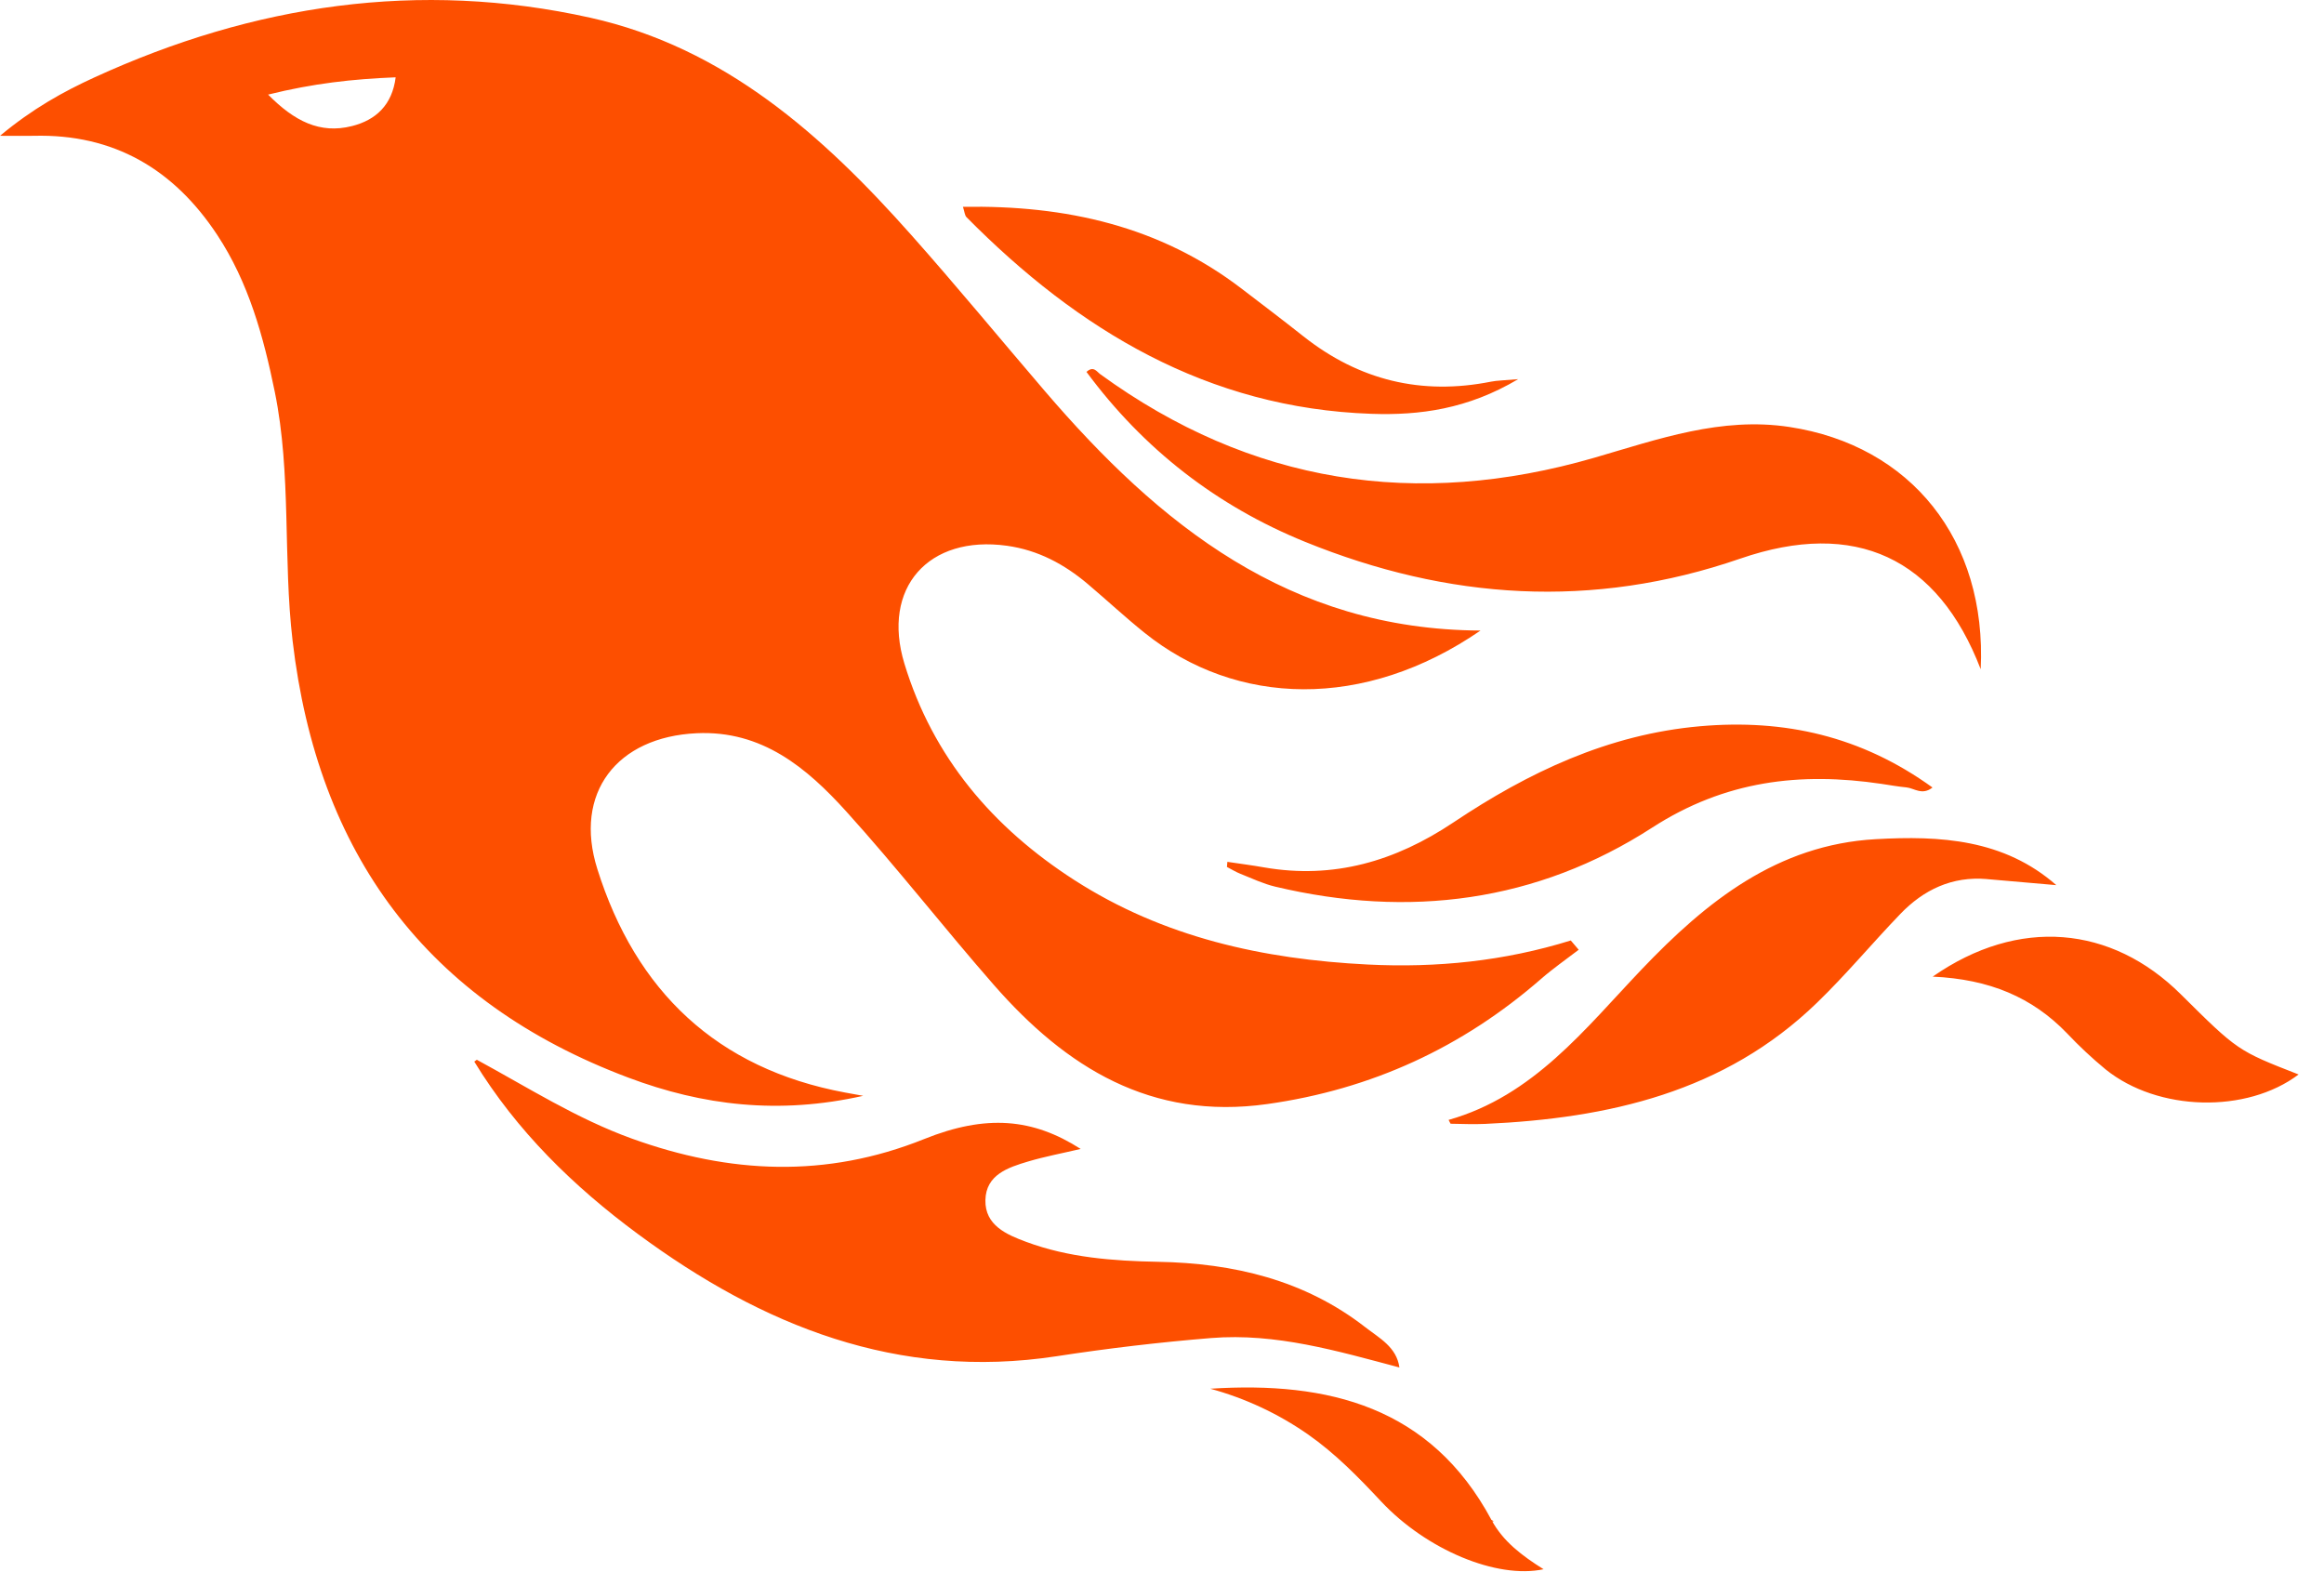
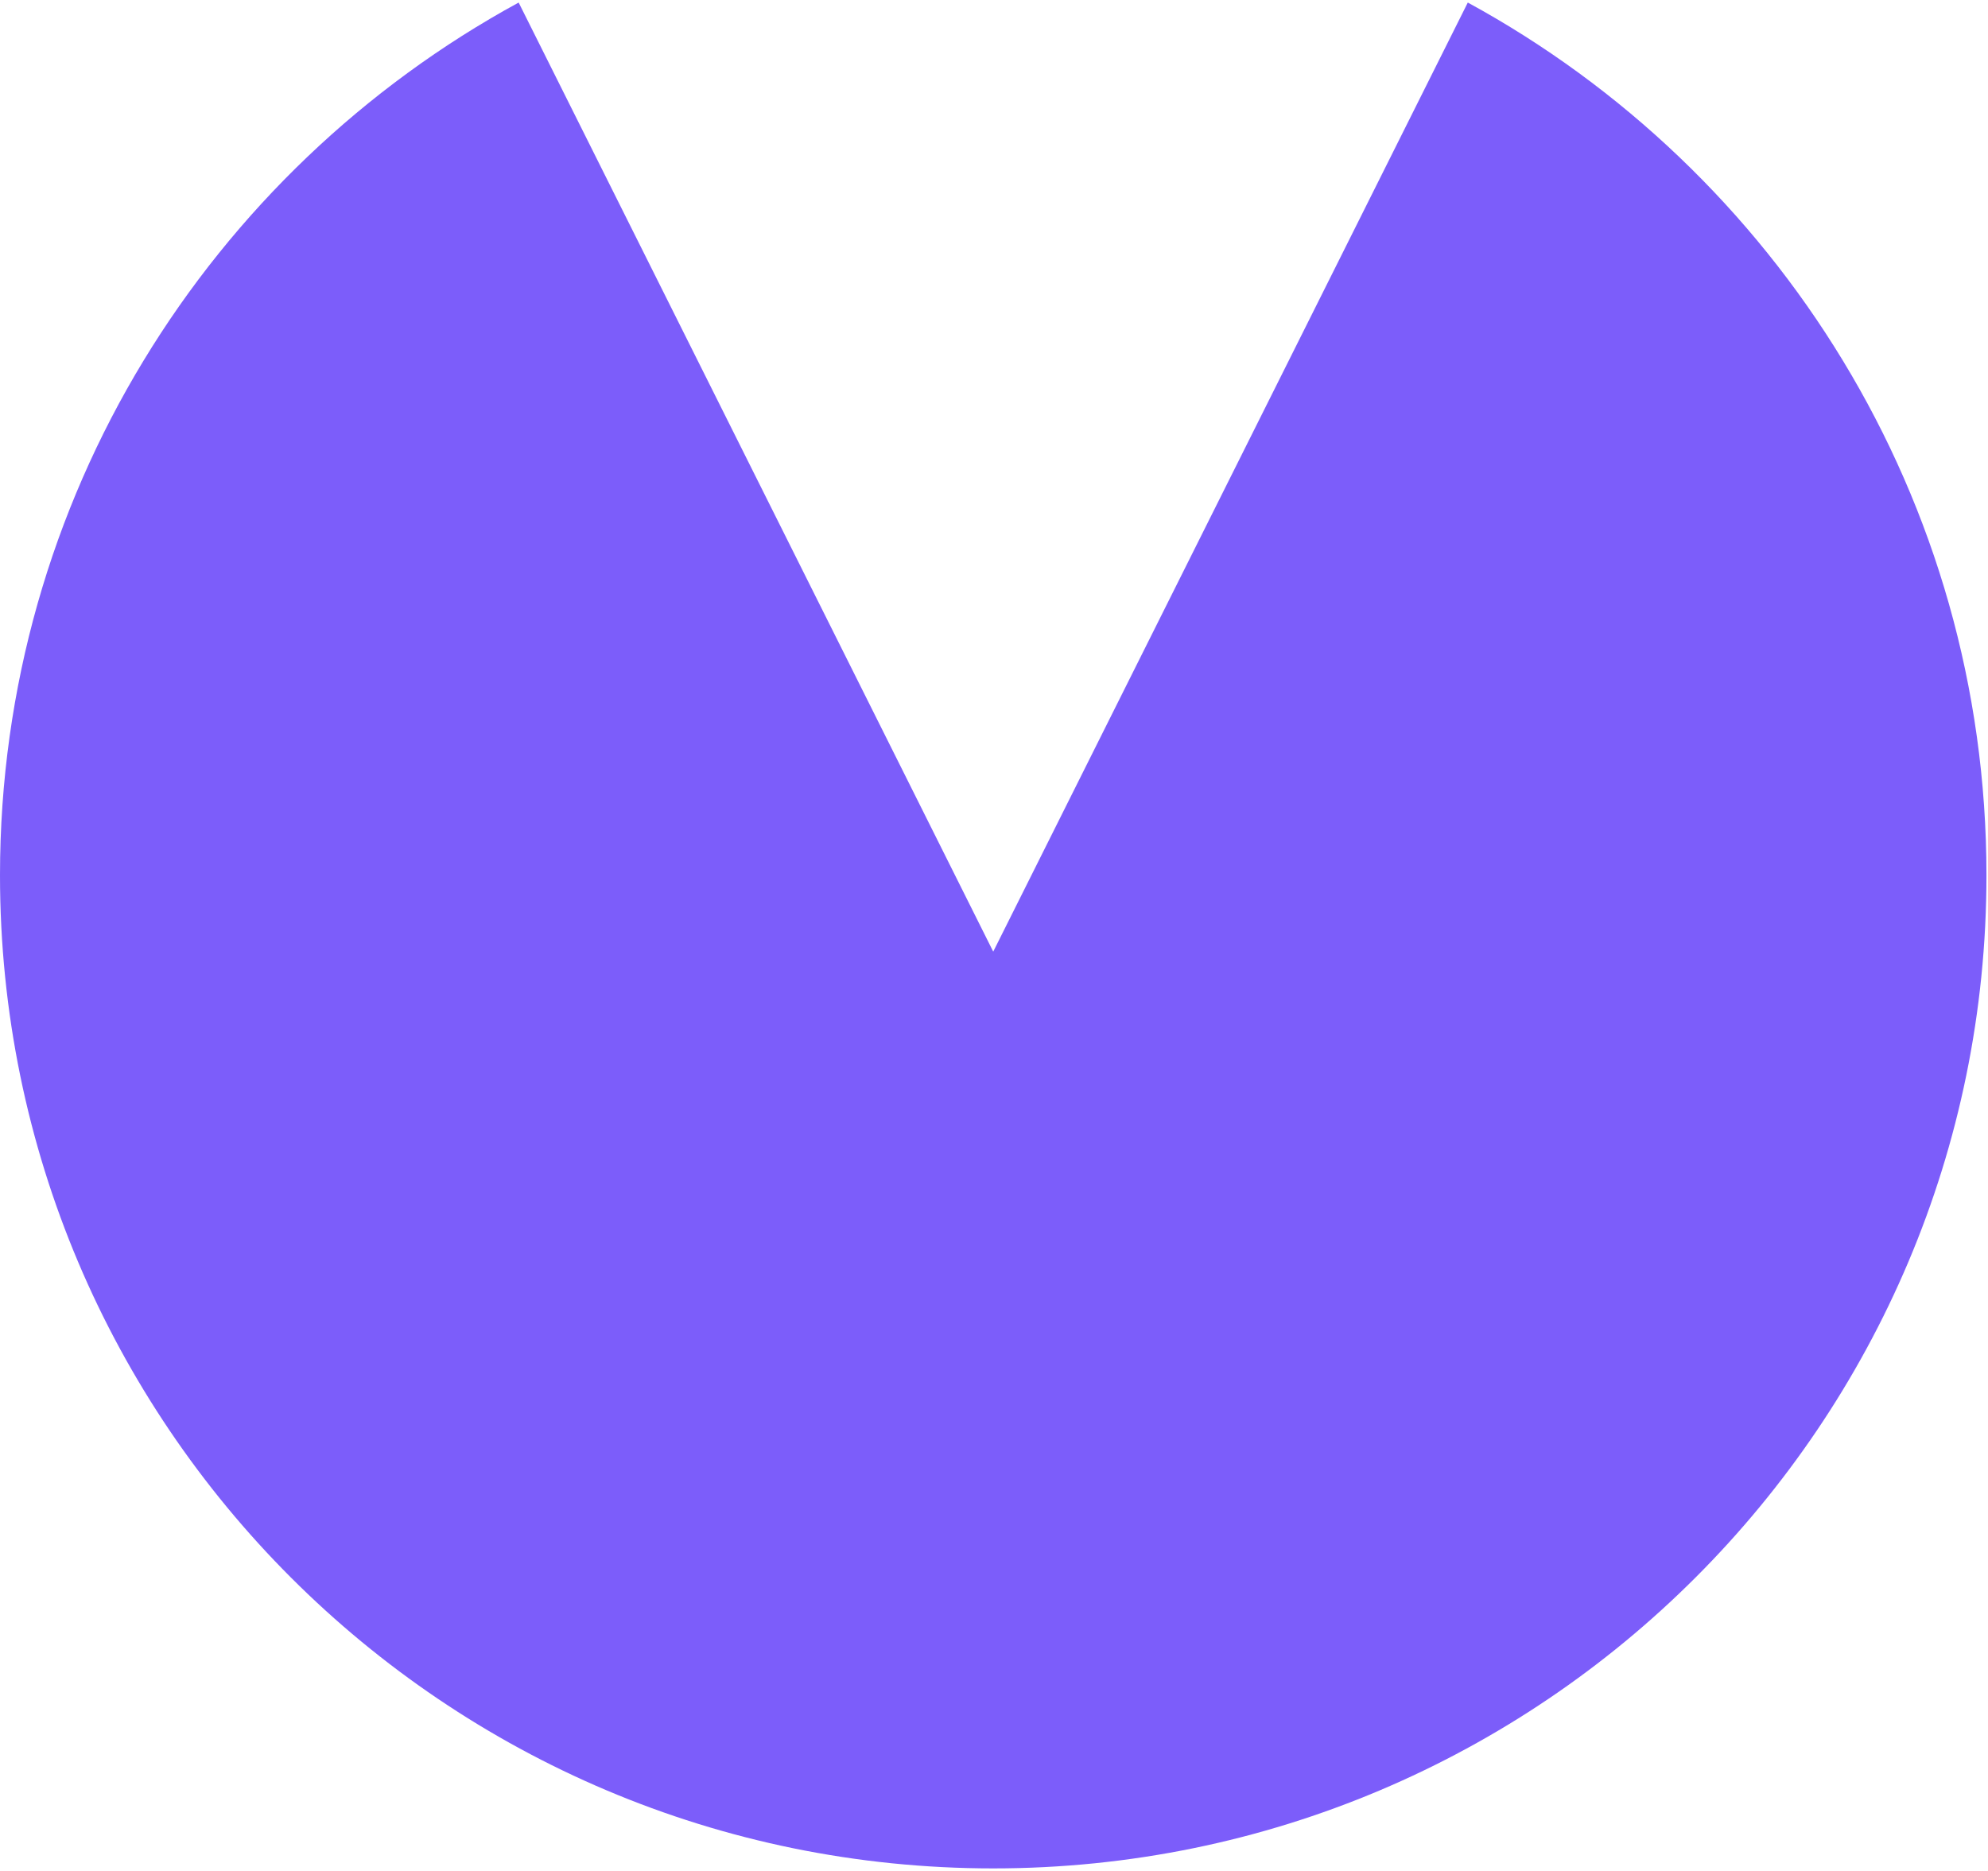
- <svg xmlns="http://www.w3.org/2000/svg" viewBox="0 0 71 48" fill="currentColor" aria-hidden="true">
-   <path d="m26.371 33.477-.552-.1c-3.92-.729-6.397-3.1-7.57-6.829-.733-2.324.597-4.035 3.035-4.148 1.995-.092 3.362 1.055 4.57 2.39 1.557 1.72 2.984 3.558 4.514 5.305 2.202 2.515 4.797 4.134 8.347 3.634 3.183-.448 5.958-1.725 8.371-3.828.363-.316.761-.592 1.144-.886l-.241-.284c-2.027.63-4.093.841-6.205.735-3.195-.16-6.24-.828-8.964-2.582-2.486-1.601-4.319-3.746-5.19-6.611-.704-2.315.736-3.934 3.135-3.6.948.133 1.746.56 2.463 1.165.583.493 1.143 1.015 1.738 1.493 2.8 2.25 6.712 2.375 10.265-.068-5.842-.026-9.817-3.24-13.308-7.313-1.366-1.594-2.7-3.216-4.095-4.785-2.698-3.036-5.692-5.71-9.79-6.623C12.8-.623 7.745.14 2.893 2.361 1.926 2.804.997 3.319 0 4.149c.494 0 .763.006 1.032 0 2.446-.064 4.28 1.023 5.602 3.024.962 1.457 1.415 3.104 1.761 4.798.513 2.515.247 5.078.544 7.605.761 6.494 4.08 11.026 10.26 13.346 2.267.852 4.591 1.135 7.172.555ZM10.751 3.852c-.976.246-1.756-.148-2.56-.962 1.377-.343 2.592-.476 3.897-.528-.107.848-.607 1.306-1.336 1.49Zm32.002 37.924c-.085-.626-.62-.901-1.04-1.228-1.857-1.446-4.03-1.958-6.333-2-1.375-.026-2.735-.128-4.031-.61-.595-.22-1.26-.505-1.244-1.272.015-.78.693-1 1.31-1.184.505-.15 1.026-.247 1.6-.382-1.46-.936-2.886-1.065-4.787-.3-2.993 1.202-5.943 1.06-8.926-.017-1.684-.608-3.179-1.563-4.735-2.408l-.077.057c1.29 2.115 3.034 3.817 5.004 5.271 3.793 2.8 7.936 4.471 12.784 3.73A66.714 66.714 0 0 1 37 40.877c1.98-.16 3.866.398 5.753.899Zm-9.14-30.345c-.105-.076-.206-.266-.42-.069 1.745 2.36 3.985 4.098 6.683 5.193 4.354 1.767 8.773 2.07 13.293.51 3.51-1.21 6.033-.028 7.343 3.38.19-3.955-2.137-6.837-5.843-7.401-2.084-.318-4.01.373-5.962.94-5.434 1.575-10.485.798-15.094-2.553Zm27.085 15.425c.708.059 1.416.123 2.124.185-1.6-1.405-3.55-1.517-5.523-1.404-3.003.17-5.167 1.903-7.14 3.972-1.739 1.824-3.31 3.87-5.903 4.604.043.078.054.117.066.117.35.005.699.021 1.047.005 3.768-.17 7.317-.965 10.14-3.7.89-.86 1.685-1.817 2.544-2.71.716-.746 1.584-1.159 2.645-1.07Zm-8.753-4.67c-2.812.246-5.254 1.409-7.548 2.943-1.766 1.18-3.654 1.738-5.776 1.37-.374-.066-.75-.114-1.124-.17l-.013.156c.135.07.265.151.405.207.354.14.702.308 1.07.395 4.083.971 7.992.474 11.516-1.803 2.221-1.435 4.521-1.707 7.013-1.336.252.038.503.083.756.107.234.022.479.255.795.003-2.179-1.574-4.526-2.096-7.094-1.872Zm-10.049-9.544c1.475.051 2.943-.142 4.486-1.059-.452.04-.643.04-.827.076-2.126.424-4.033-.04-5.733-1.383-.623-.493-1.257-.974-1.889-1.457-2.503-1.914-5.374-2.555-8.514-2.5.05.154.054.26.108.315 3.417 3.455 7.371 5.836 12.369 6.008Zm24.727 17.731c-2.114-2.097-4.952-2.367-7.578-.537 1.738.078 3.043.632 4.101 1.728a13 13 0 0 0 1.182 1.106c1.6 1.29 4.311 1.352 5.896.155-1.861-.726-1.861-.726-3.601-2.452Zm-21.058 16.06c-1.858-3.46-4.981-4.24-8.59-4.008a9.667 9.667 0 0 1 2.977 1.39c.84.586 1.547 1.311 2.243 2.055 1.38 1.473 3.534 2.376 4.962 2.07-.656-.412-1.238-.848-1.592-1.507Zl-.006.006-.036-.004.021.018.012.053Za.127.127 0 0 0 .015.043c.005.008.038 0 .058-.002Zl-.008.01.005.026.024.014Z" fill="#FD4F00" />
+ <svg xmlns="http://www.w3.org/2000/svg" width="85" height="80" viewBox="0 0 85 80" fill="none">
+   <path fill-rule="evenodd" clip-rule="evenodd" d="M22.176 0.109L42.467 40.691L62.758 0.109C75.969 7.308 84.934 21.319 84.934 37.424C84.934 60.878 65.921 79.891 42.467 79.891C19.013 79.891 0 60.878 0 37.424C0 21.319 8.965 7.308 22.176 0.109Z" fill="#7C5DFA" />
</svg>
